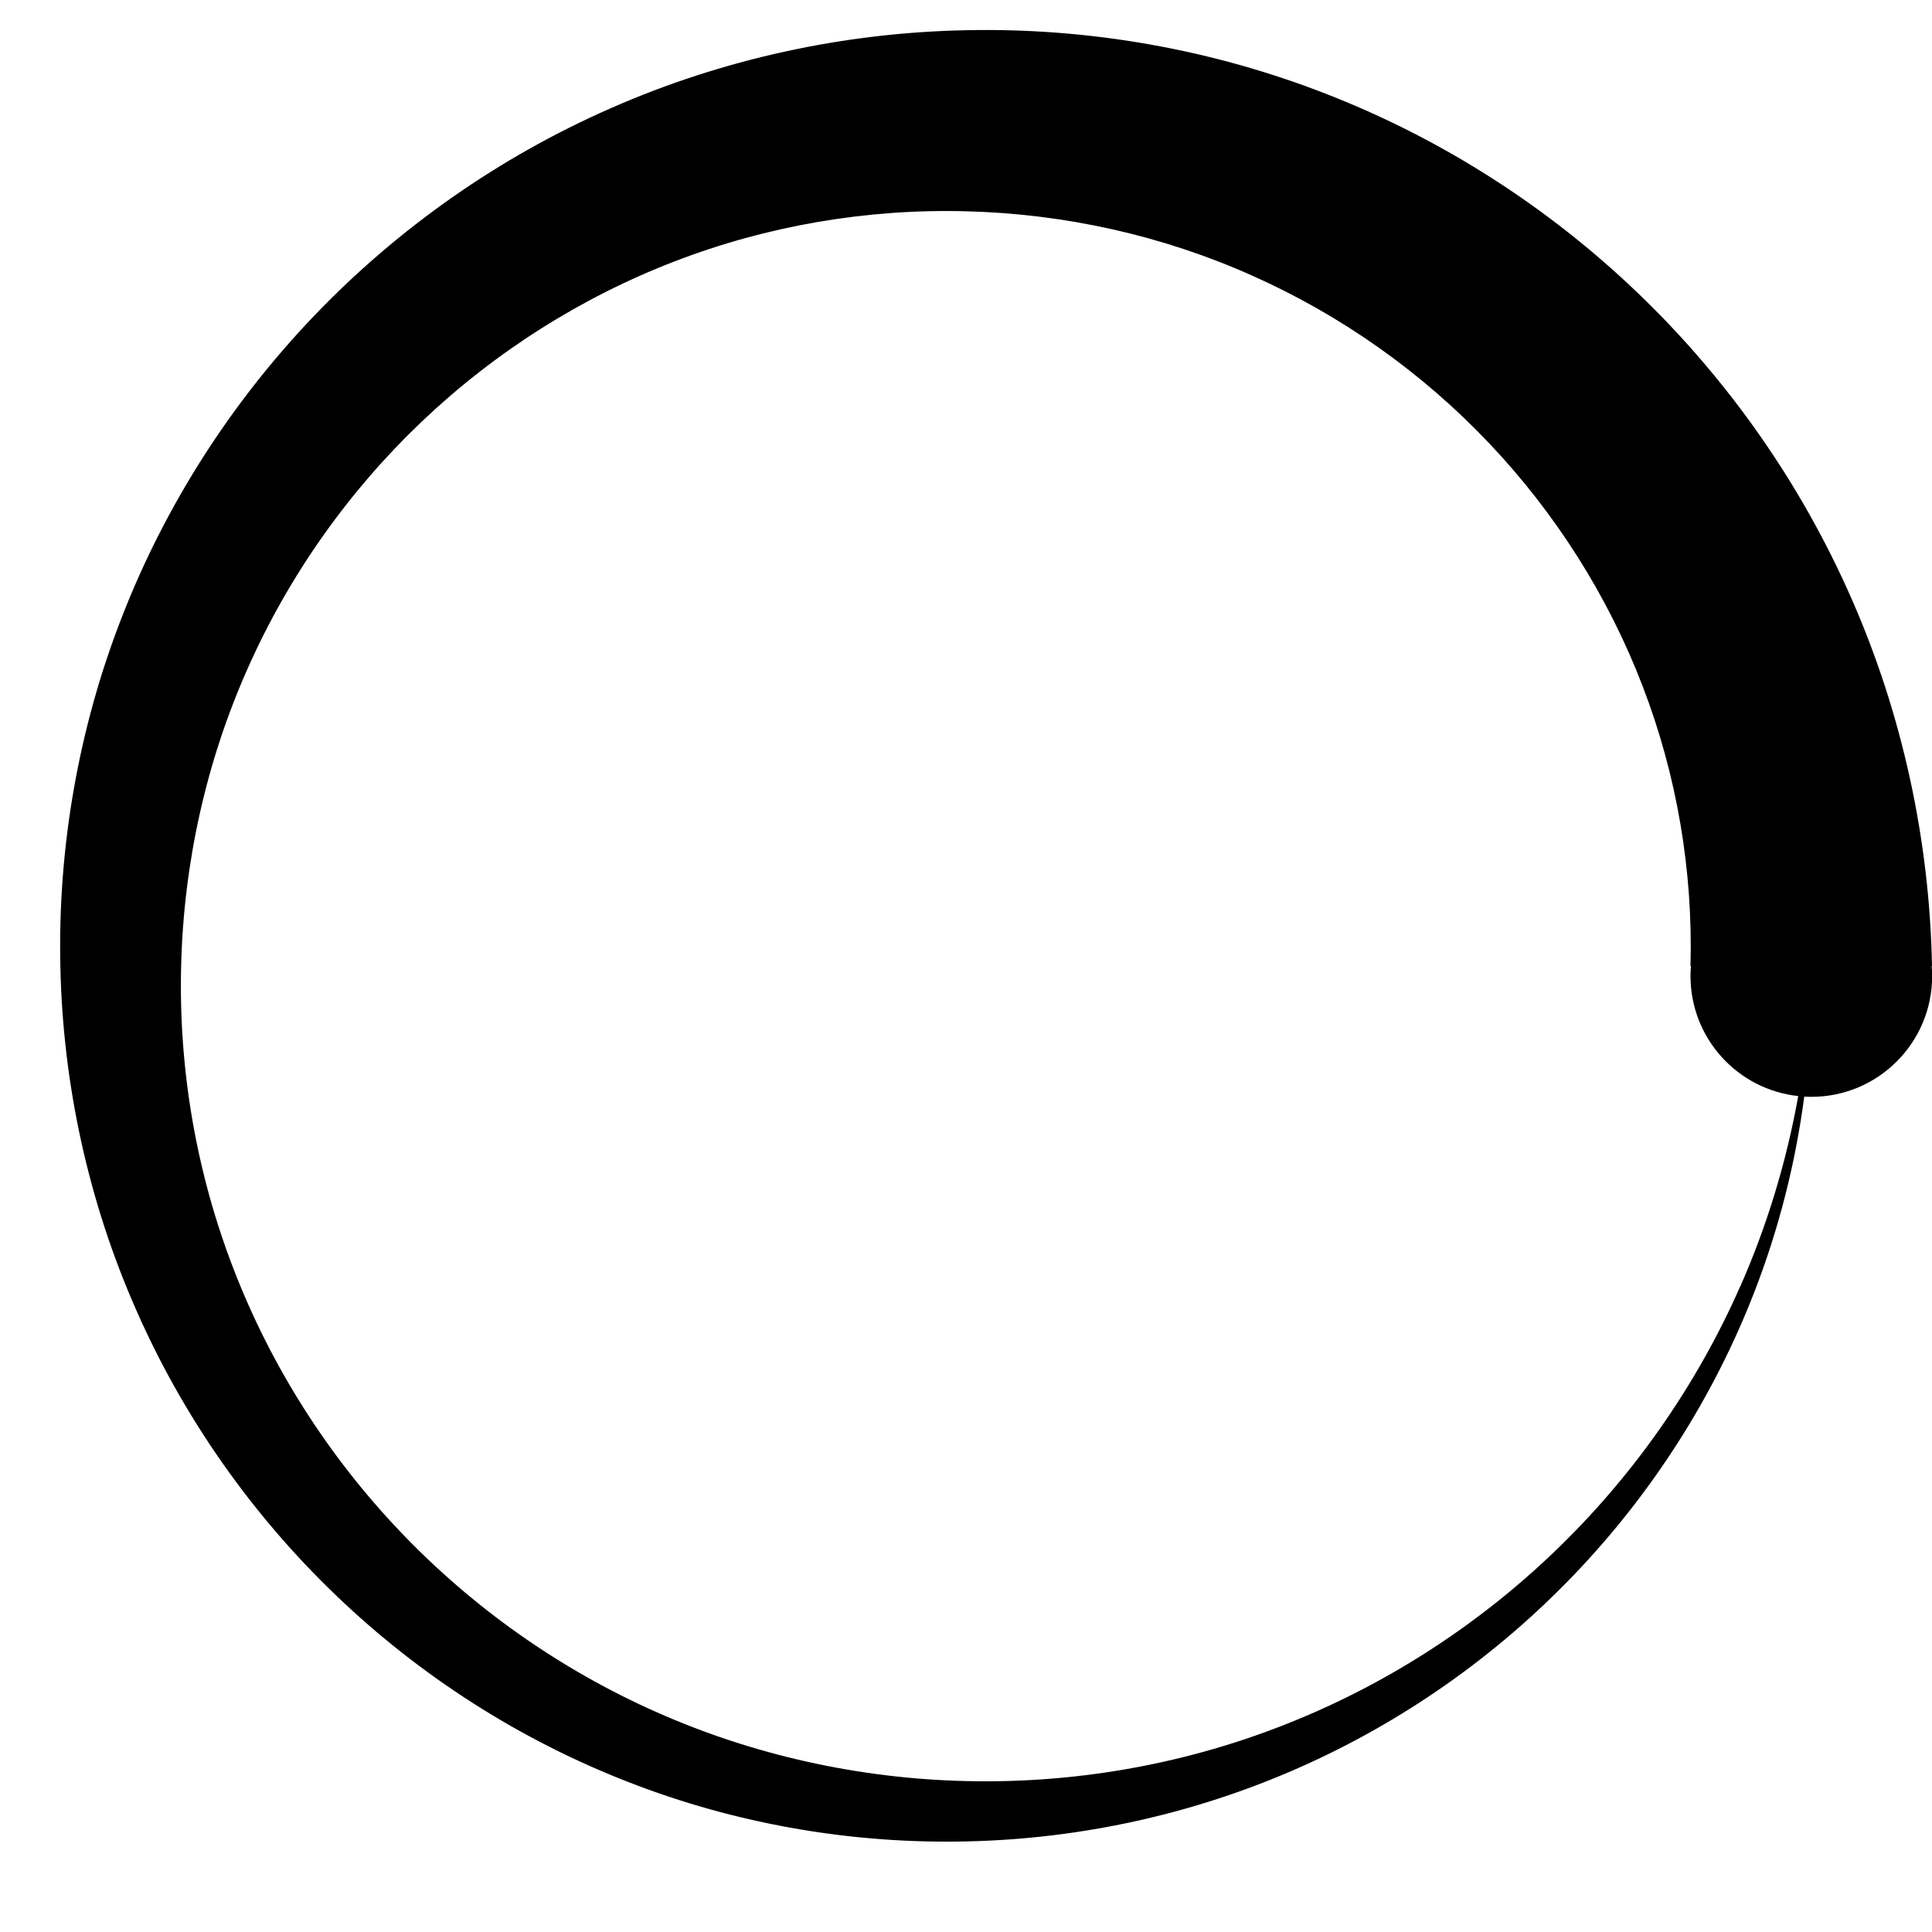
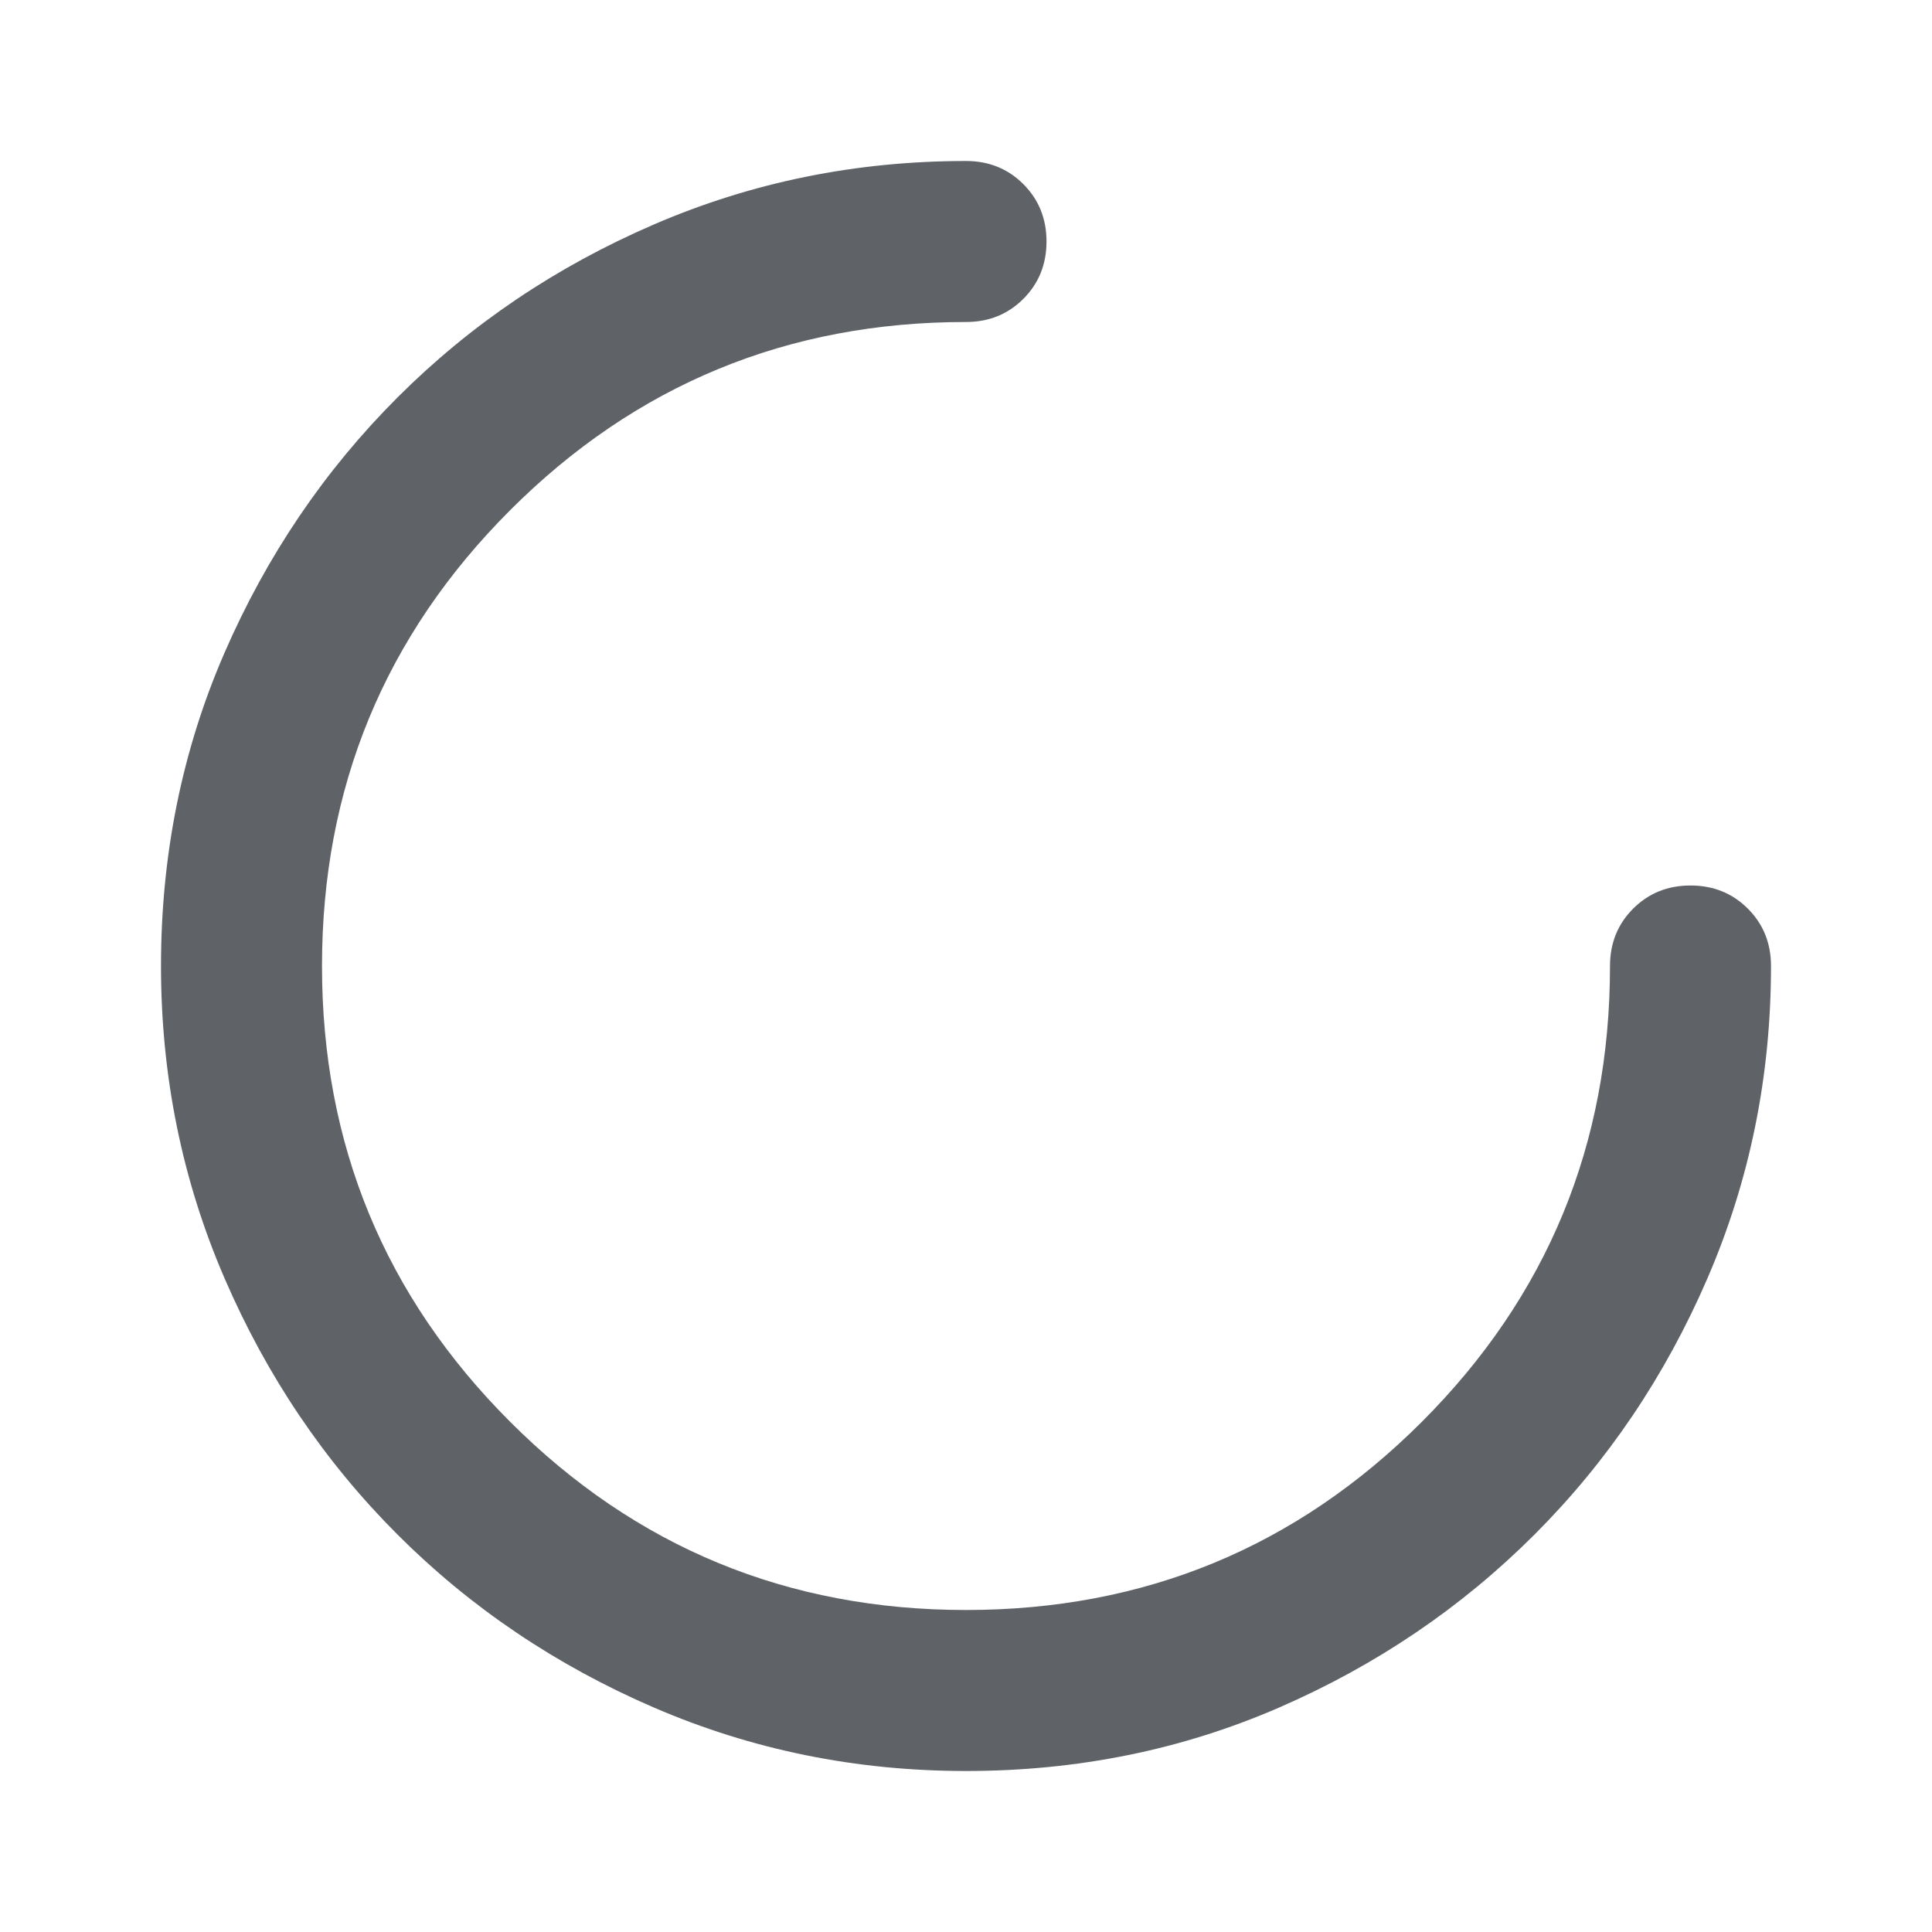
- <svg xmlns="http://www.w3.org/2000/svg" version="1.1" width="25" height="25" viewBox="0 0 25 25">
-   <g>
- </g>
-   <path d="M25 12.5c-0.031-1.632-0.385-3.26-1.039-4.748-0.652-1.489-1.598-2.838-2.76-3.953-1.161-1.116-2.538-1.998-4.028-2.579-1.489-0.584-3.091-0.863-4.673-0.829-1.582 0.031-3.158 0.375-4.598 1.010-1.442 0.632-2.748 1.55-3.827 2.675-1.080 1.125-1.933 2.459-2.495 3.901-0.564 1.442-0.833 2.991-0.799 4.523 0.031 1.532 0.365 3.055 0.98 4.448 0.612 1.394 1.501 2.657 2.591 3.7 1.089 1.044 2.38 1.868 3.775 2.41 1.394 0.545 2.892 0.803 4.374 0.77 1.482-0.031 2.953-0.355 4.299-0.95 1.346-0.593 2.566-1.452 3.573-2.506 1.008-1.053 1.803-2.301 2.326-3.648 0.318-0.817 0.534-1.67 0.648-2.534 0.030 0.002 0.061 0.003 0.092 0.003 0.863 0 1.563-0.7 1.563-1.563 0-0.044-0.002-0.087-0.006-0.13h0.006zM22.517 16.649c-0.573 1.299-1.403 2.476-2.421 3.447-1.017 0.972-2.222 1.738-3.522 2.241-1.3 0.505-2.693 0.743-4.074 0.71-1.382-0.032-2.749-0.335-4-0.89-1.251-0.553-2.385-1.355-3.32-2.337-0.936-0.981-1.673-2.143-2.156-3.395-0.485-1.252-0.714-2.593-0.68-3.925 0.032-1.332 0.325-2.647 0.861-3.85 0.534-1.204 1.306-2.294 2.252-3.194 0.946-0.9 2.064-1.608 3.268-2.072 1.205-0.465 2.494-0.684 3.775-0.65 1.282 0.032 2.545 0.315 3.7 0.831 1.156 0.514 2.204 1.257 3.067 2.168 0.864 0.91 1.543 1.985 1.987 3.142 0.446 1.157 0.654 2.394 0.621 3.625h0.006c-0.004 0.043-0.006 0.086-0.006 0.13 0 0.806 0.61 1.469 1.394 1.553-0.152 0.85-0.404 1.68-0.751 2.466z" fill="#000000" />
+ <svg xmlns="http://www.w3.org/2000/svg" height="24px" viewBox="0 -960 960 960" width="24px" fill="#5f6368">
+   <path d="M480-80q-82 0-155-31.5t-127.5-86Q143-252 111.5-325T80-480q0-83 31.5-155.5t86-127Q252-817 325-848.5T480-880q17 0 28.5 11.5T520-840q0 17-11.5 28.5T480-800q-133 0-226.5 93.5T160-480q0 133 93.5 226.5T480-160q133 0 226.5-93.5T800-480q0-17 11.5-28.5T840-520q17 0 28.5 11.5T880-480q0 82-31.5 155t-86 127.5q-54.5 54.5-127 86T480-80Z" />
</svg>
